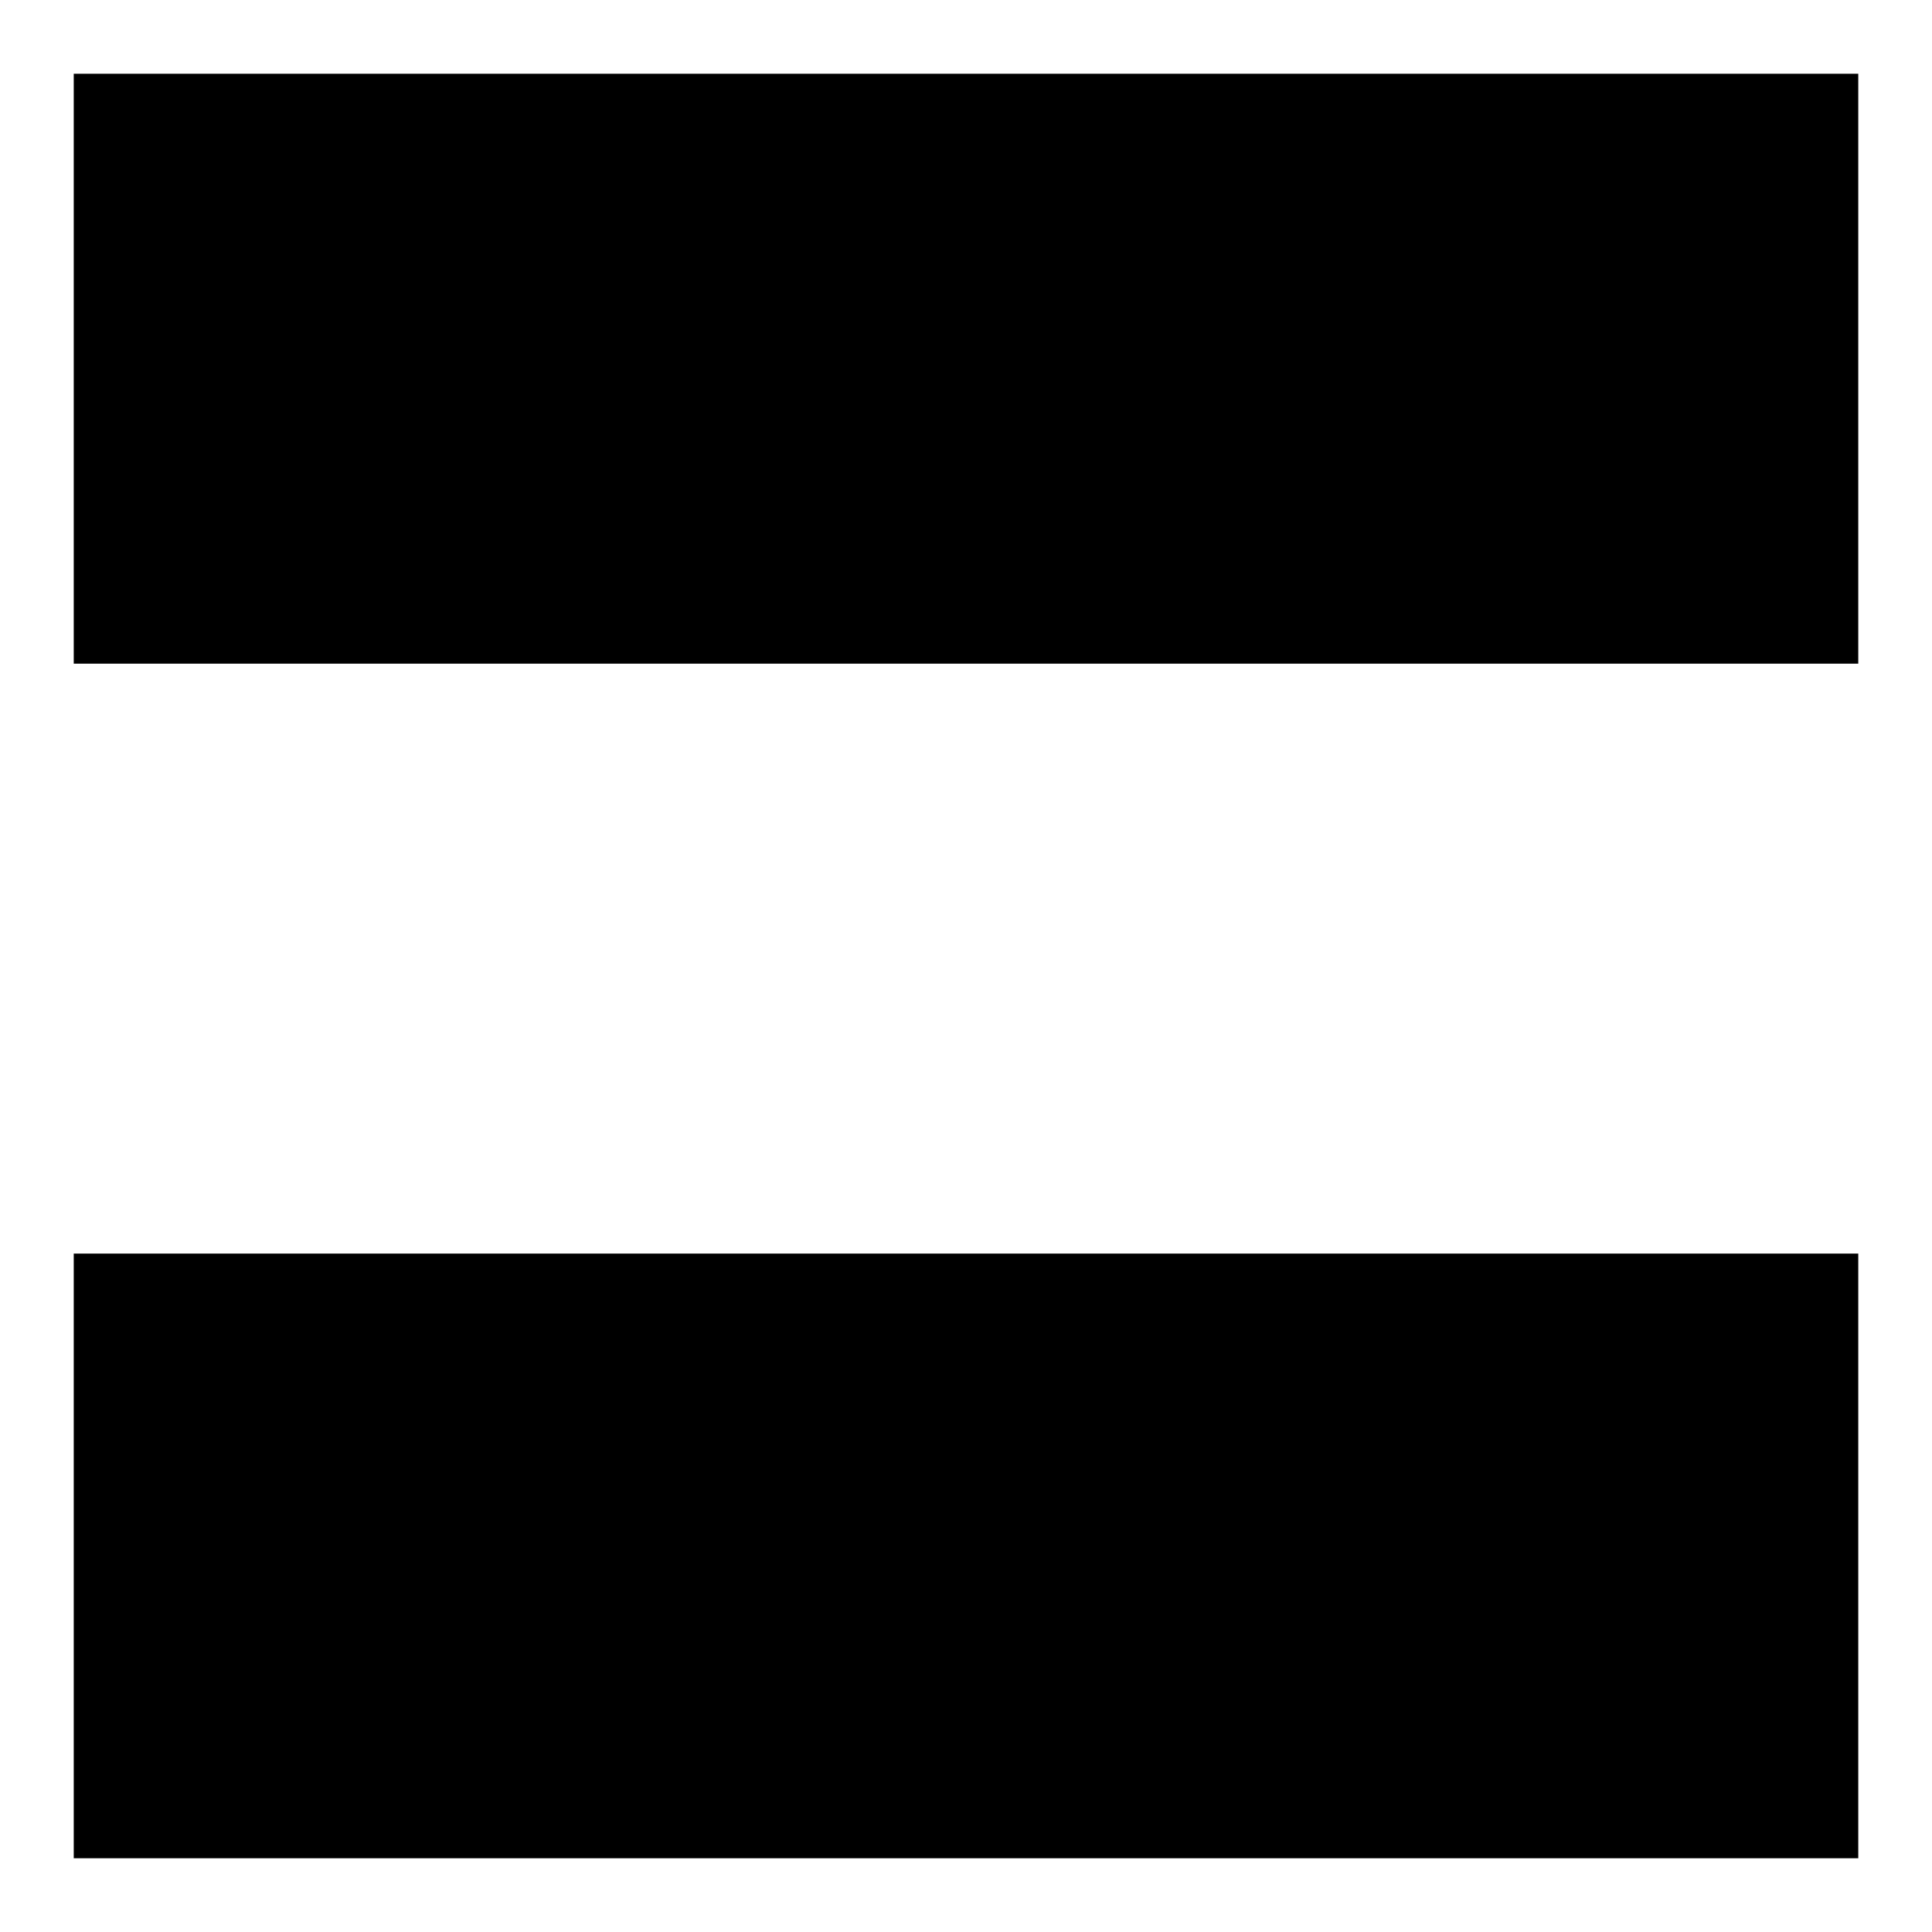
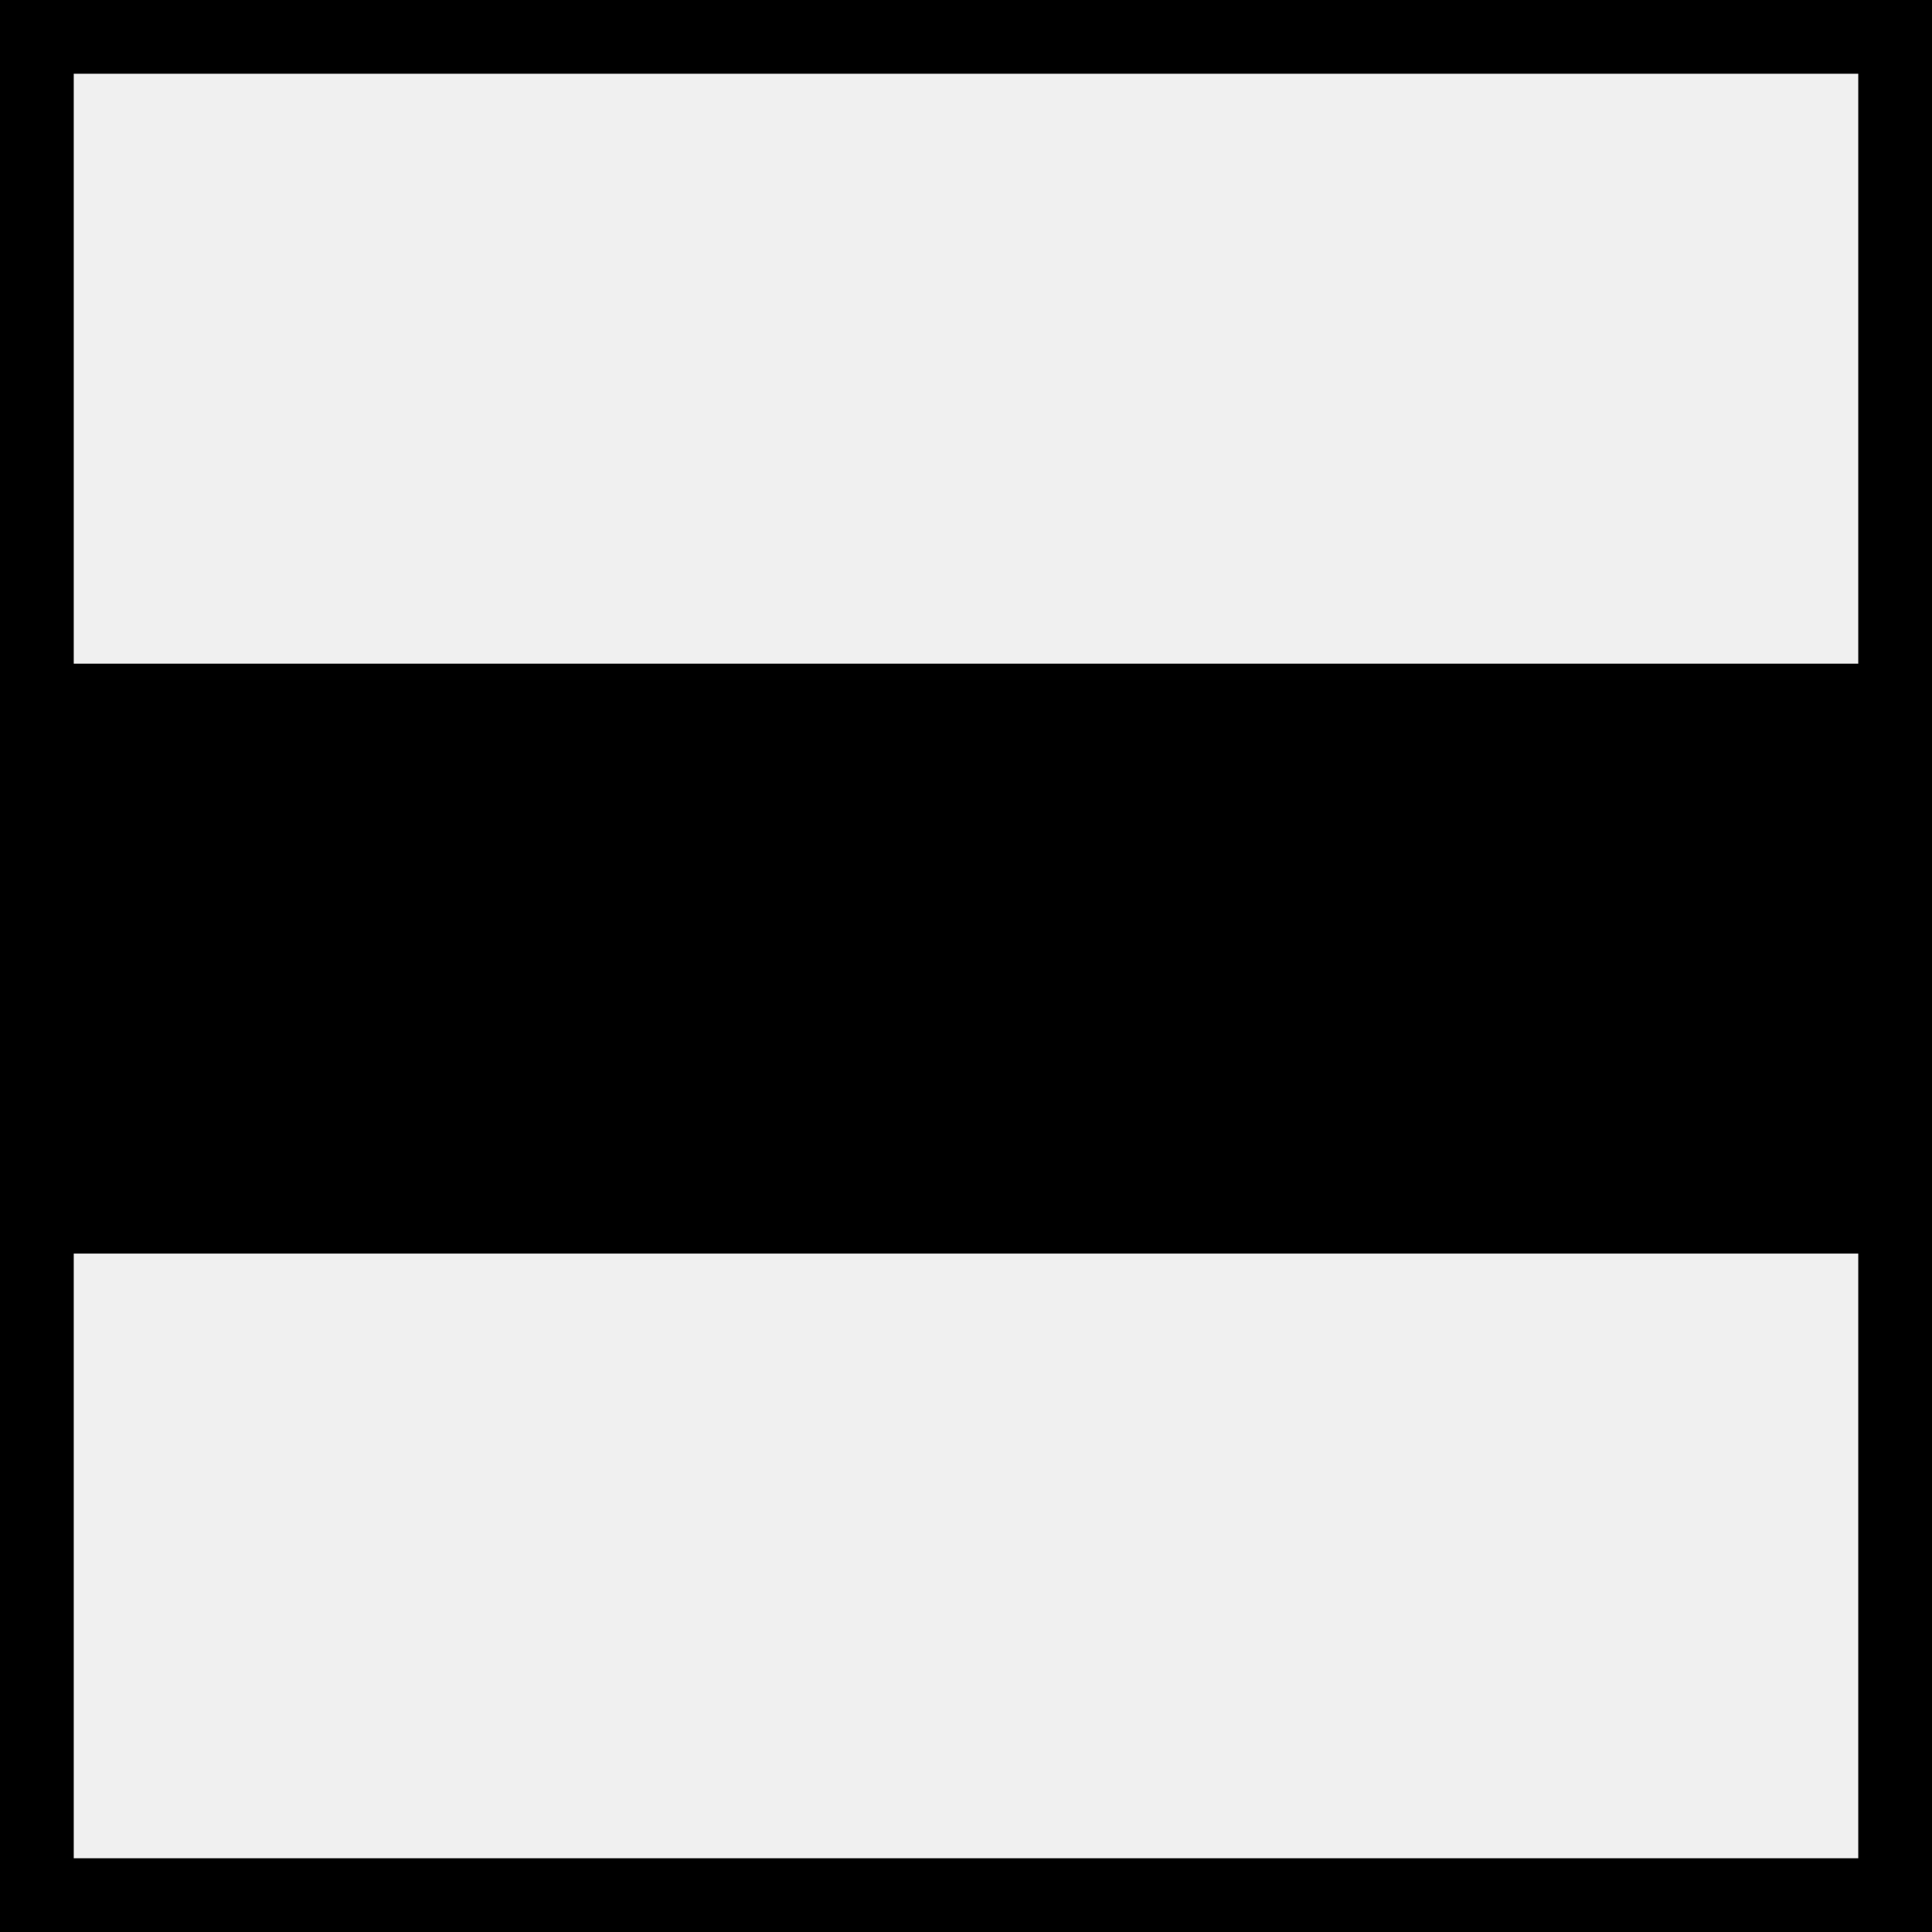
- <svg xmlns="http://www.w3.org/2000/svg" version="1.0" x="0" y="0" width="131" height="131">
-   <rect width="131" height="131" x="0" y="0" stroke="white" stroke-width="10" />
-   <rect width="131" height="40" x="0" y="45" fill="white" />
+ <svg xmlns="http://www.w3.org/2000/svg" width="131" height="131" viewBox="0 0 131 131">
+   <rect width="131" height="131" x="0" y="0" stroke="currentColor" stroke-width="10" fill="transparent" />
+   <rect width="131" height="40" x="0" y="45" fill="currentColor" />
</svg>
